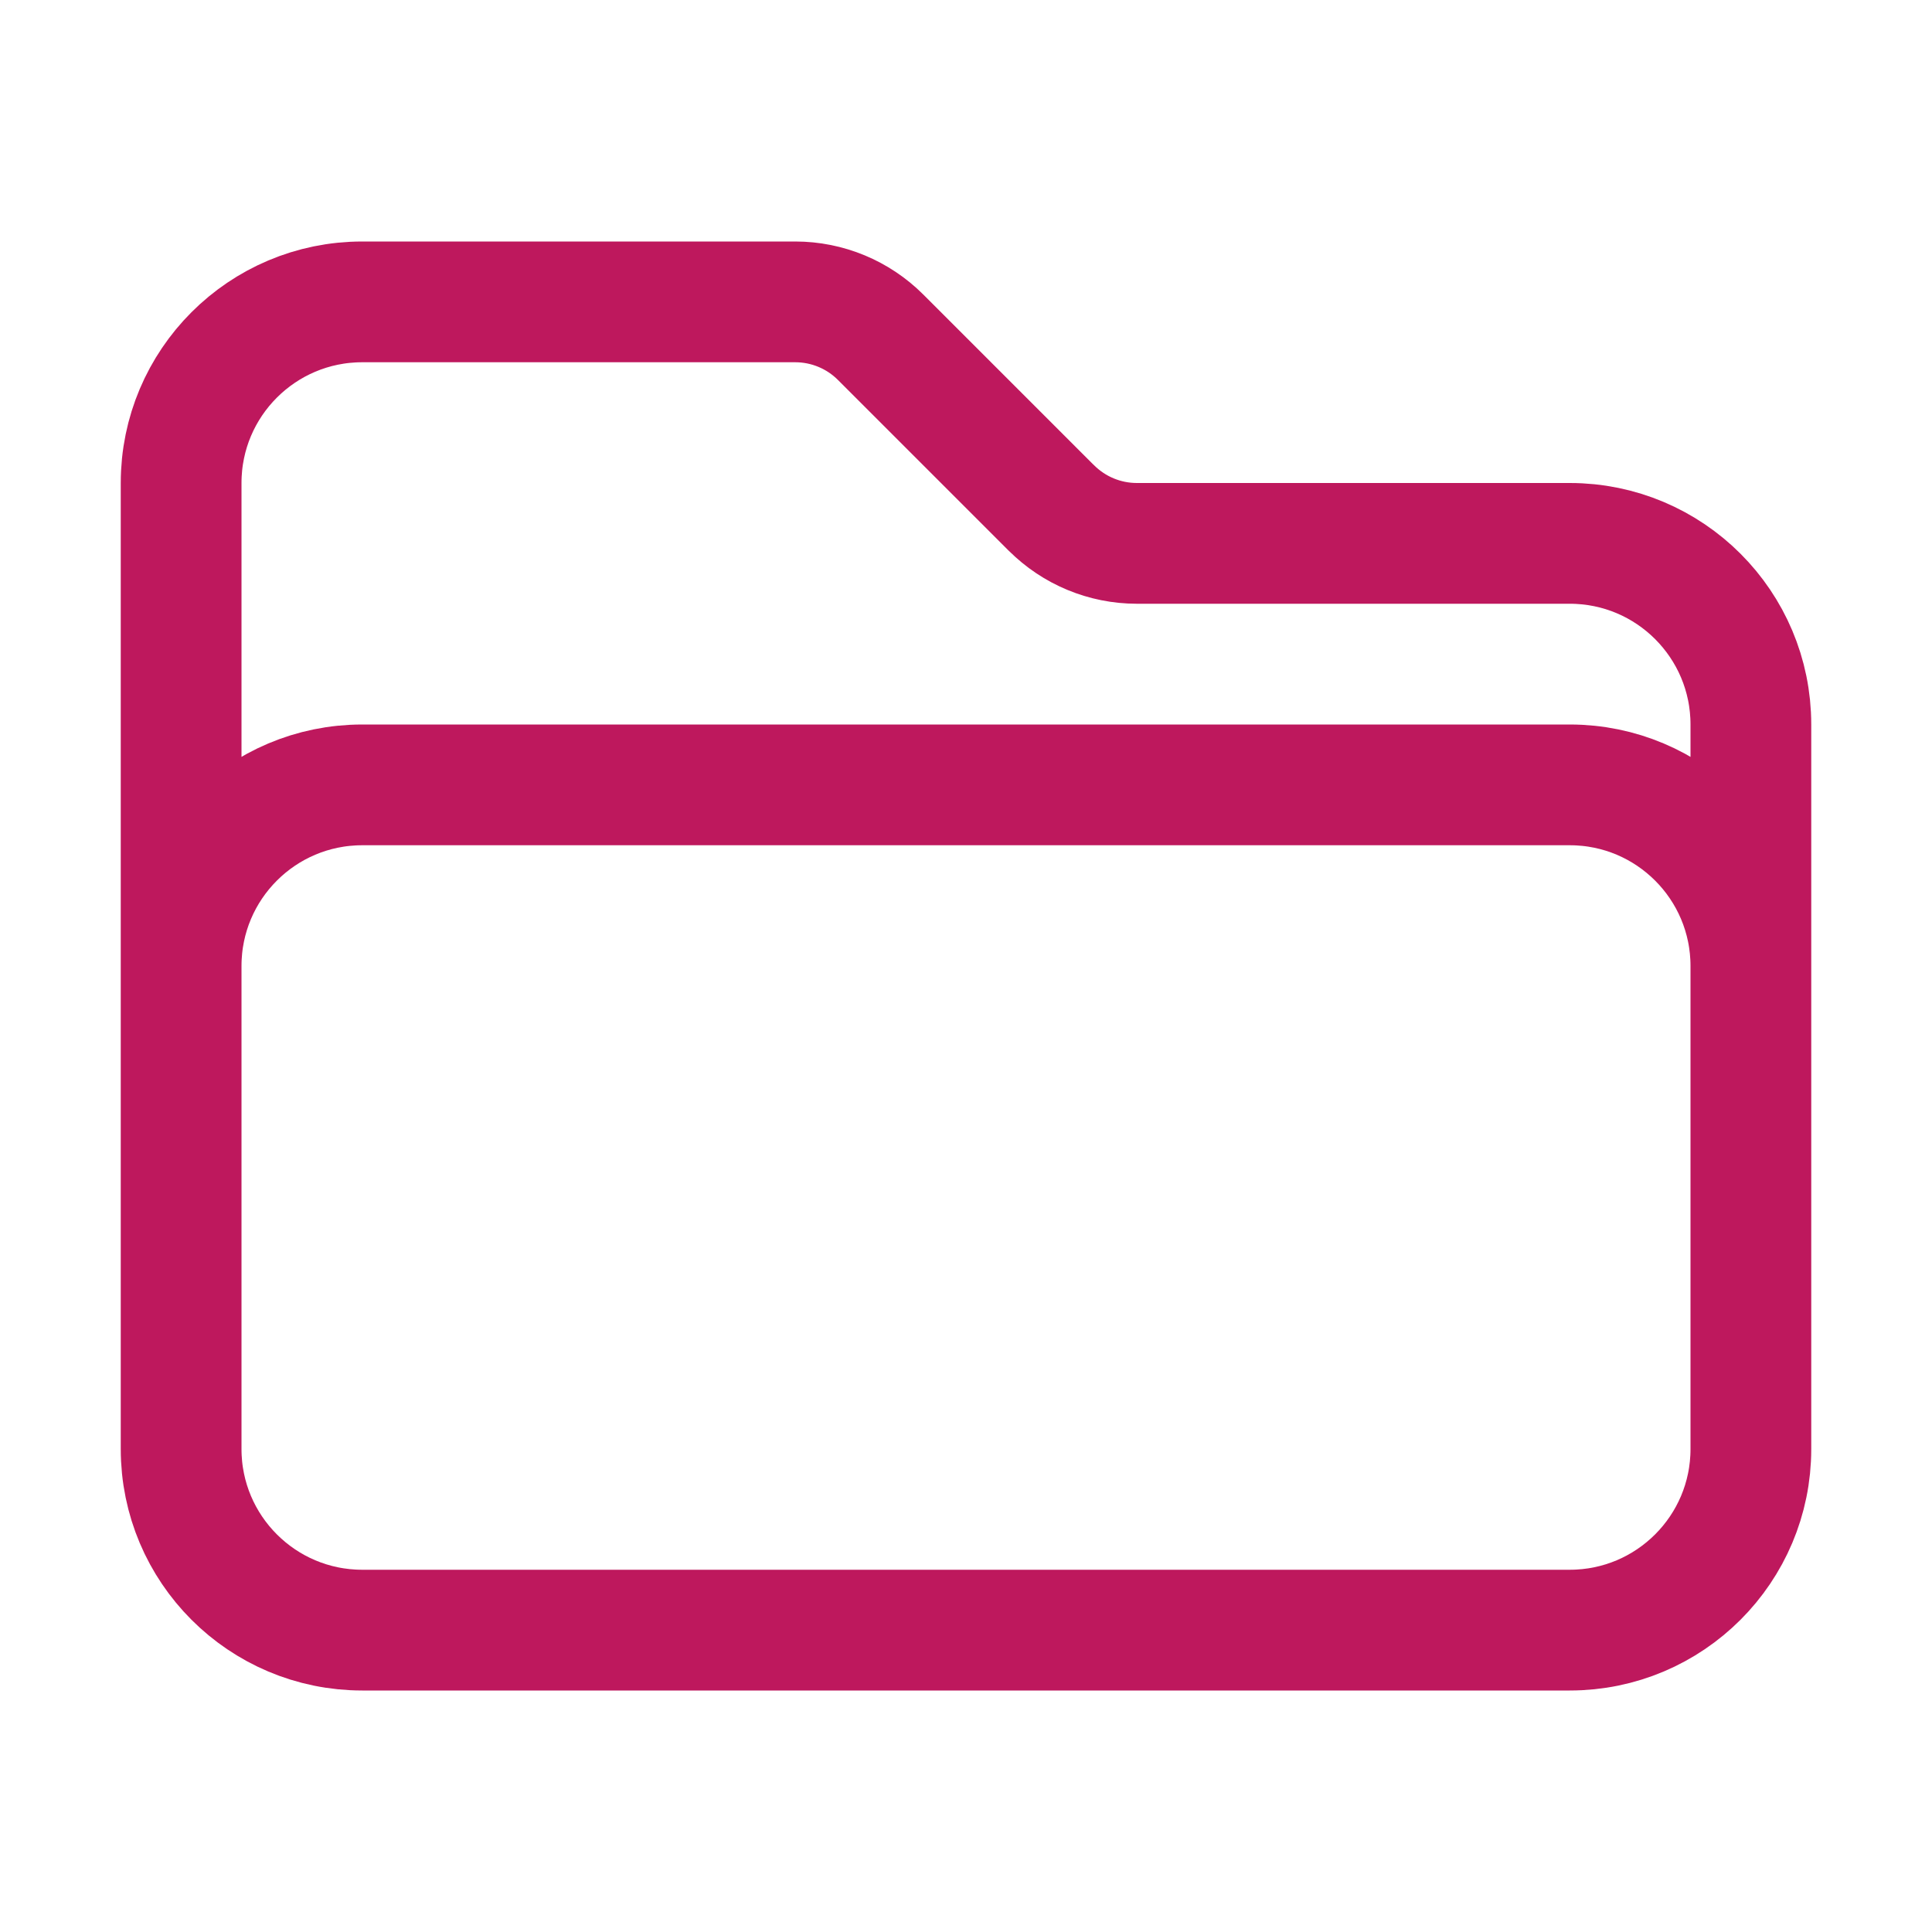
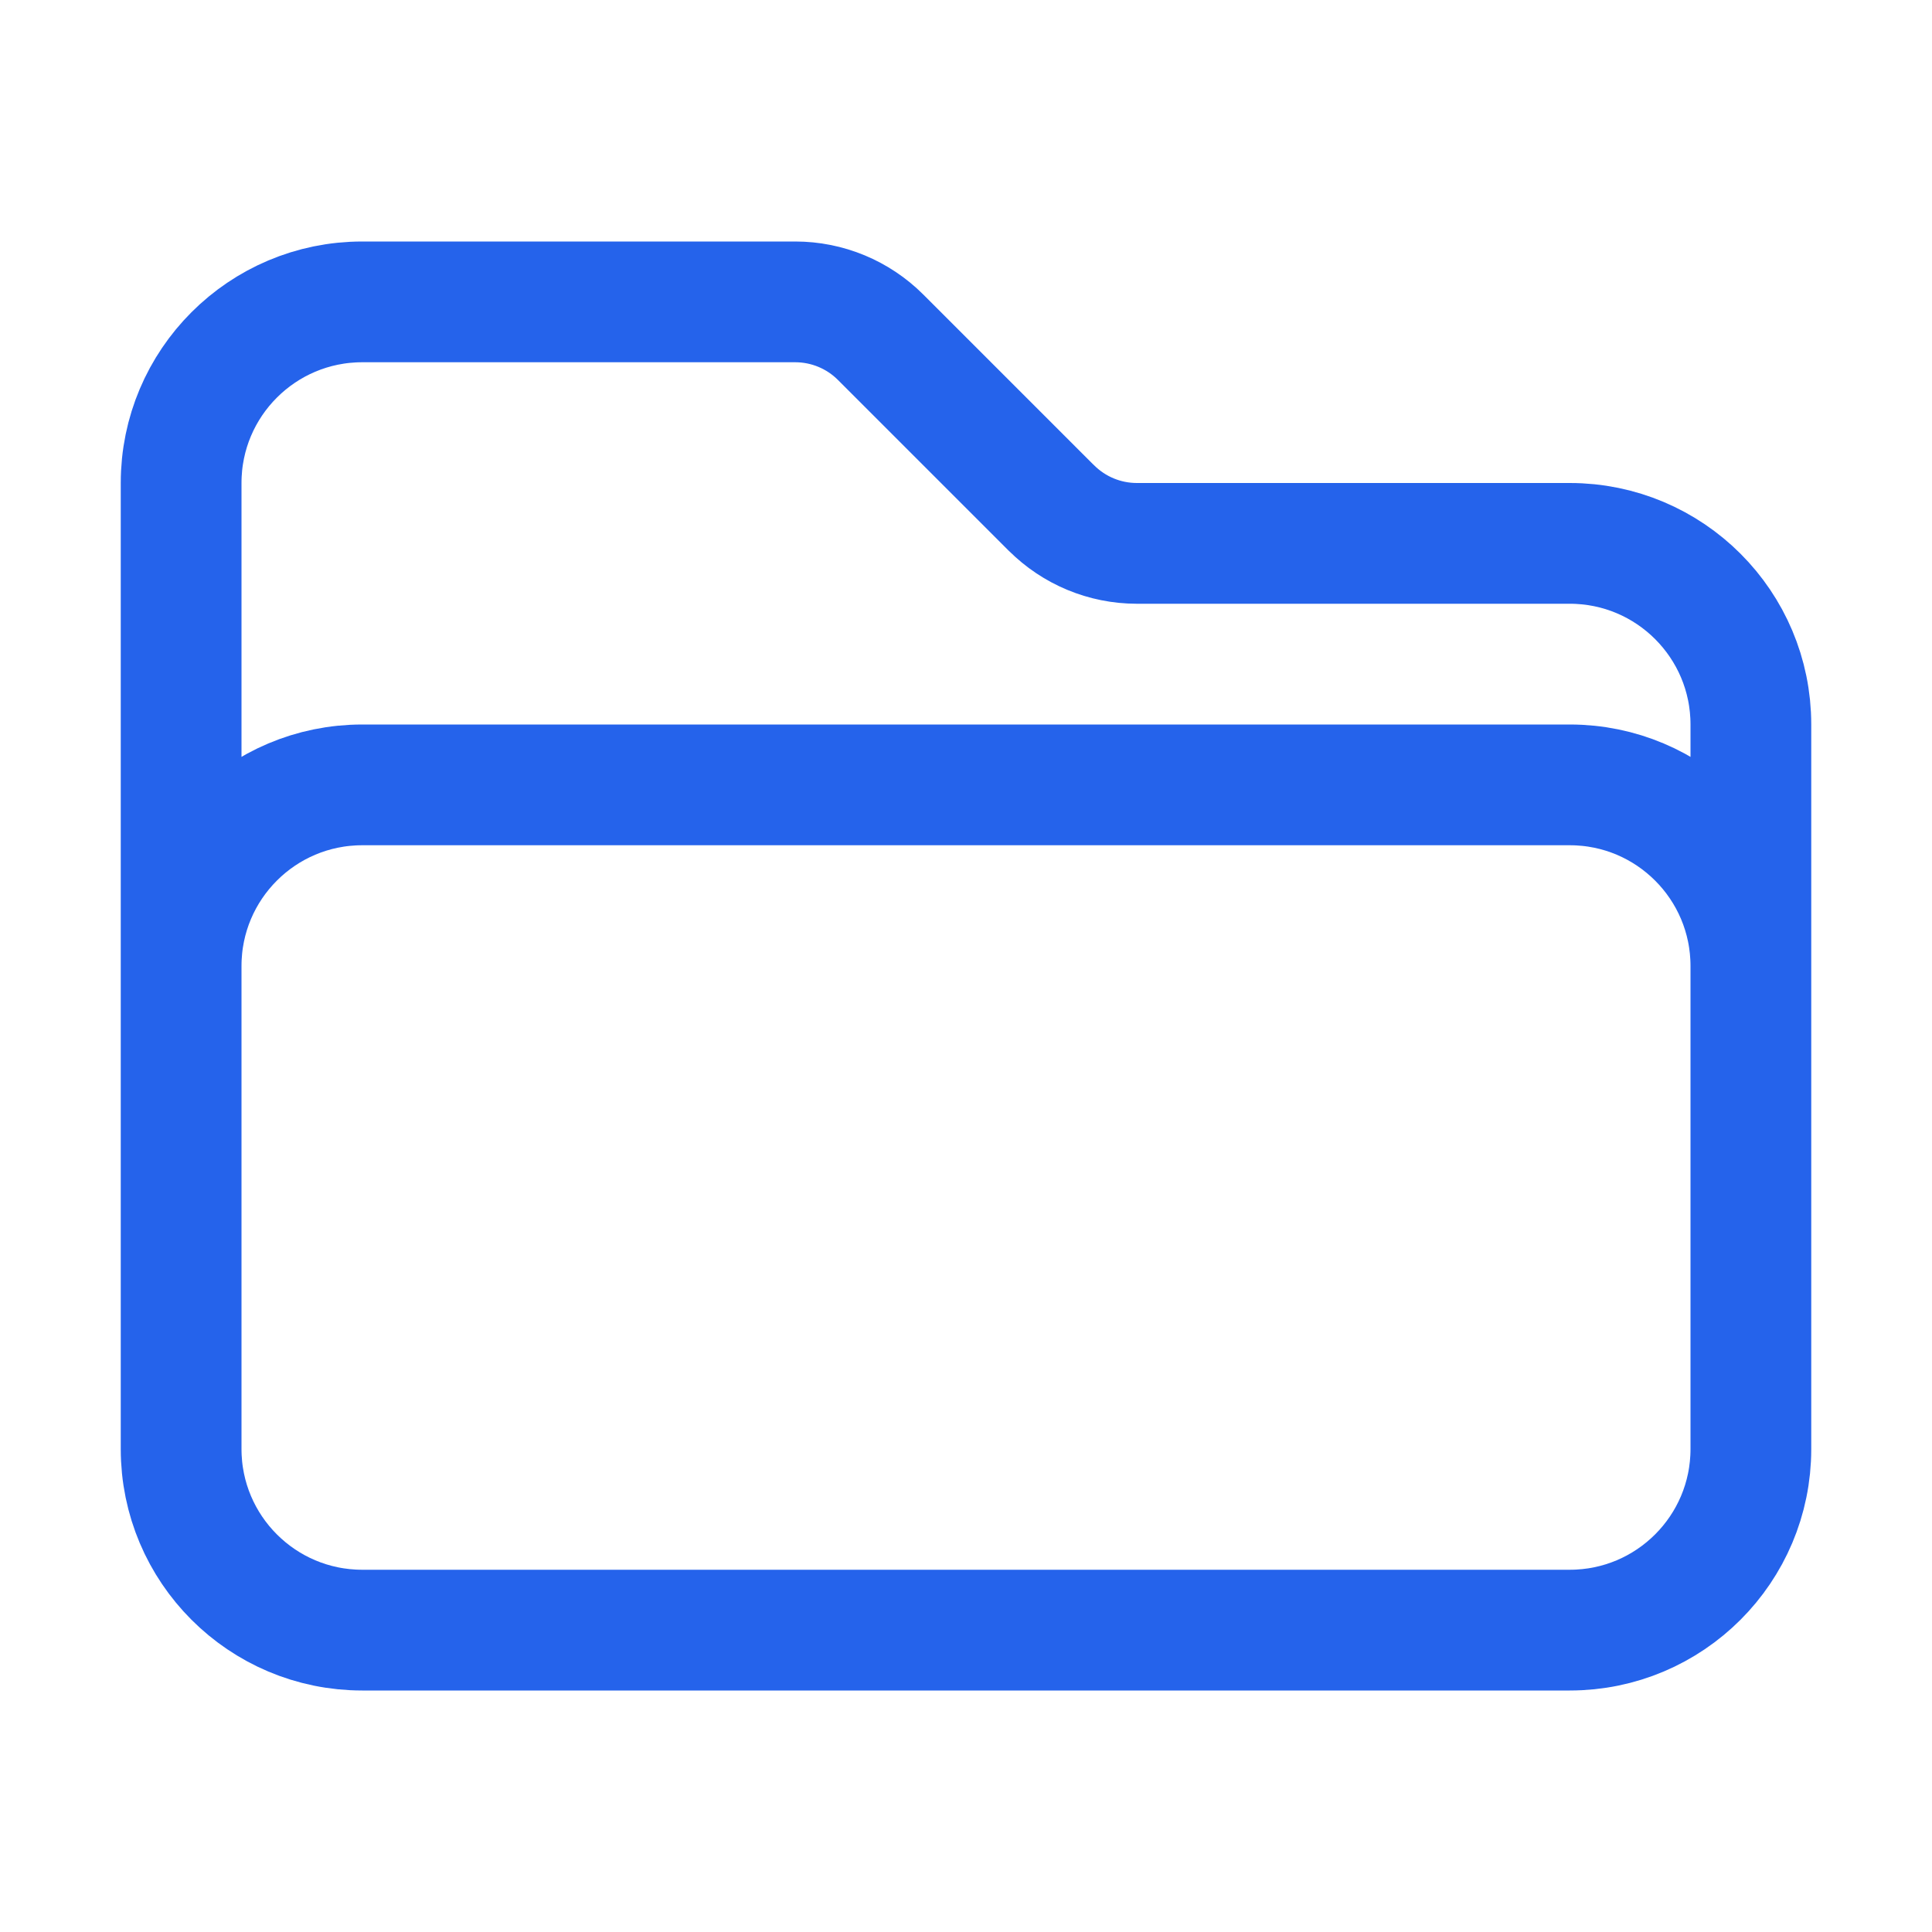
- <svg xmlns="http://www.w3.org/2000/svg" fill="none" viewBox="0 0 24 24" stroke-width="1.5" stroke="#be185d" class="size-6">
+ <svg xmlns="http://www.w3.org/2000/svg" fill="none" viewBox="0 0 24 24" stroke-width="1.5" stroke="#2563eb" class="size-6">
  <path stroke-linecap="round" stroke-linejoin="round" d="M2.25 12.75V12A2.25 2.25 0 0 1 4.5 9.75h15A2.25 2.25 0 0 1 21.75 12v.75m-8.69-6.44-2.12-2.12a1.5 1.5 0 0 0-1.061-.44H4.5A2.25 2.25 0 0 0 2.25 6v12a2.25 2.25 0 0 0 2.25 2.25h15A2.25 2.25 0 0 0 21.75 18V9a2.25 2.25 0 0 0-2.25-2.25h-5.379a1.5 1.5 0 0 1-1.06-.44Z" />
</svg>
